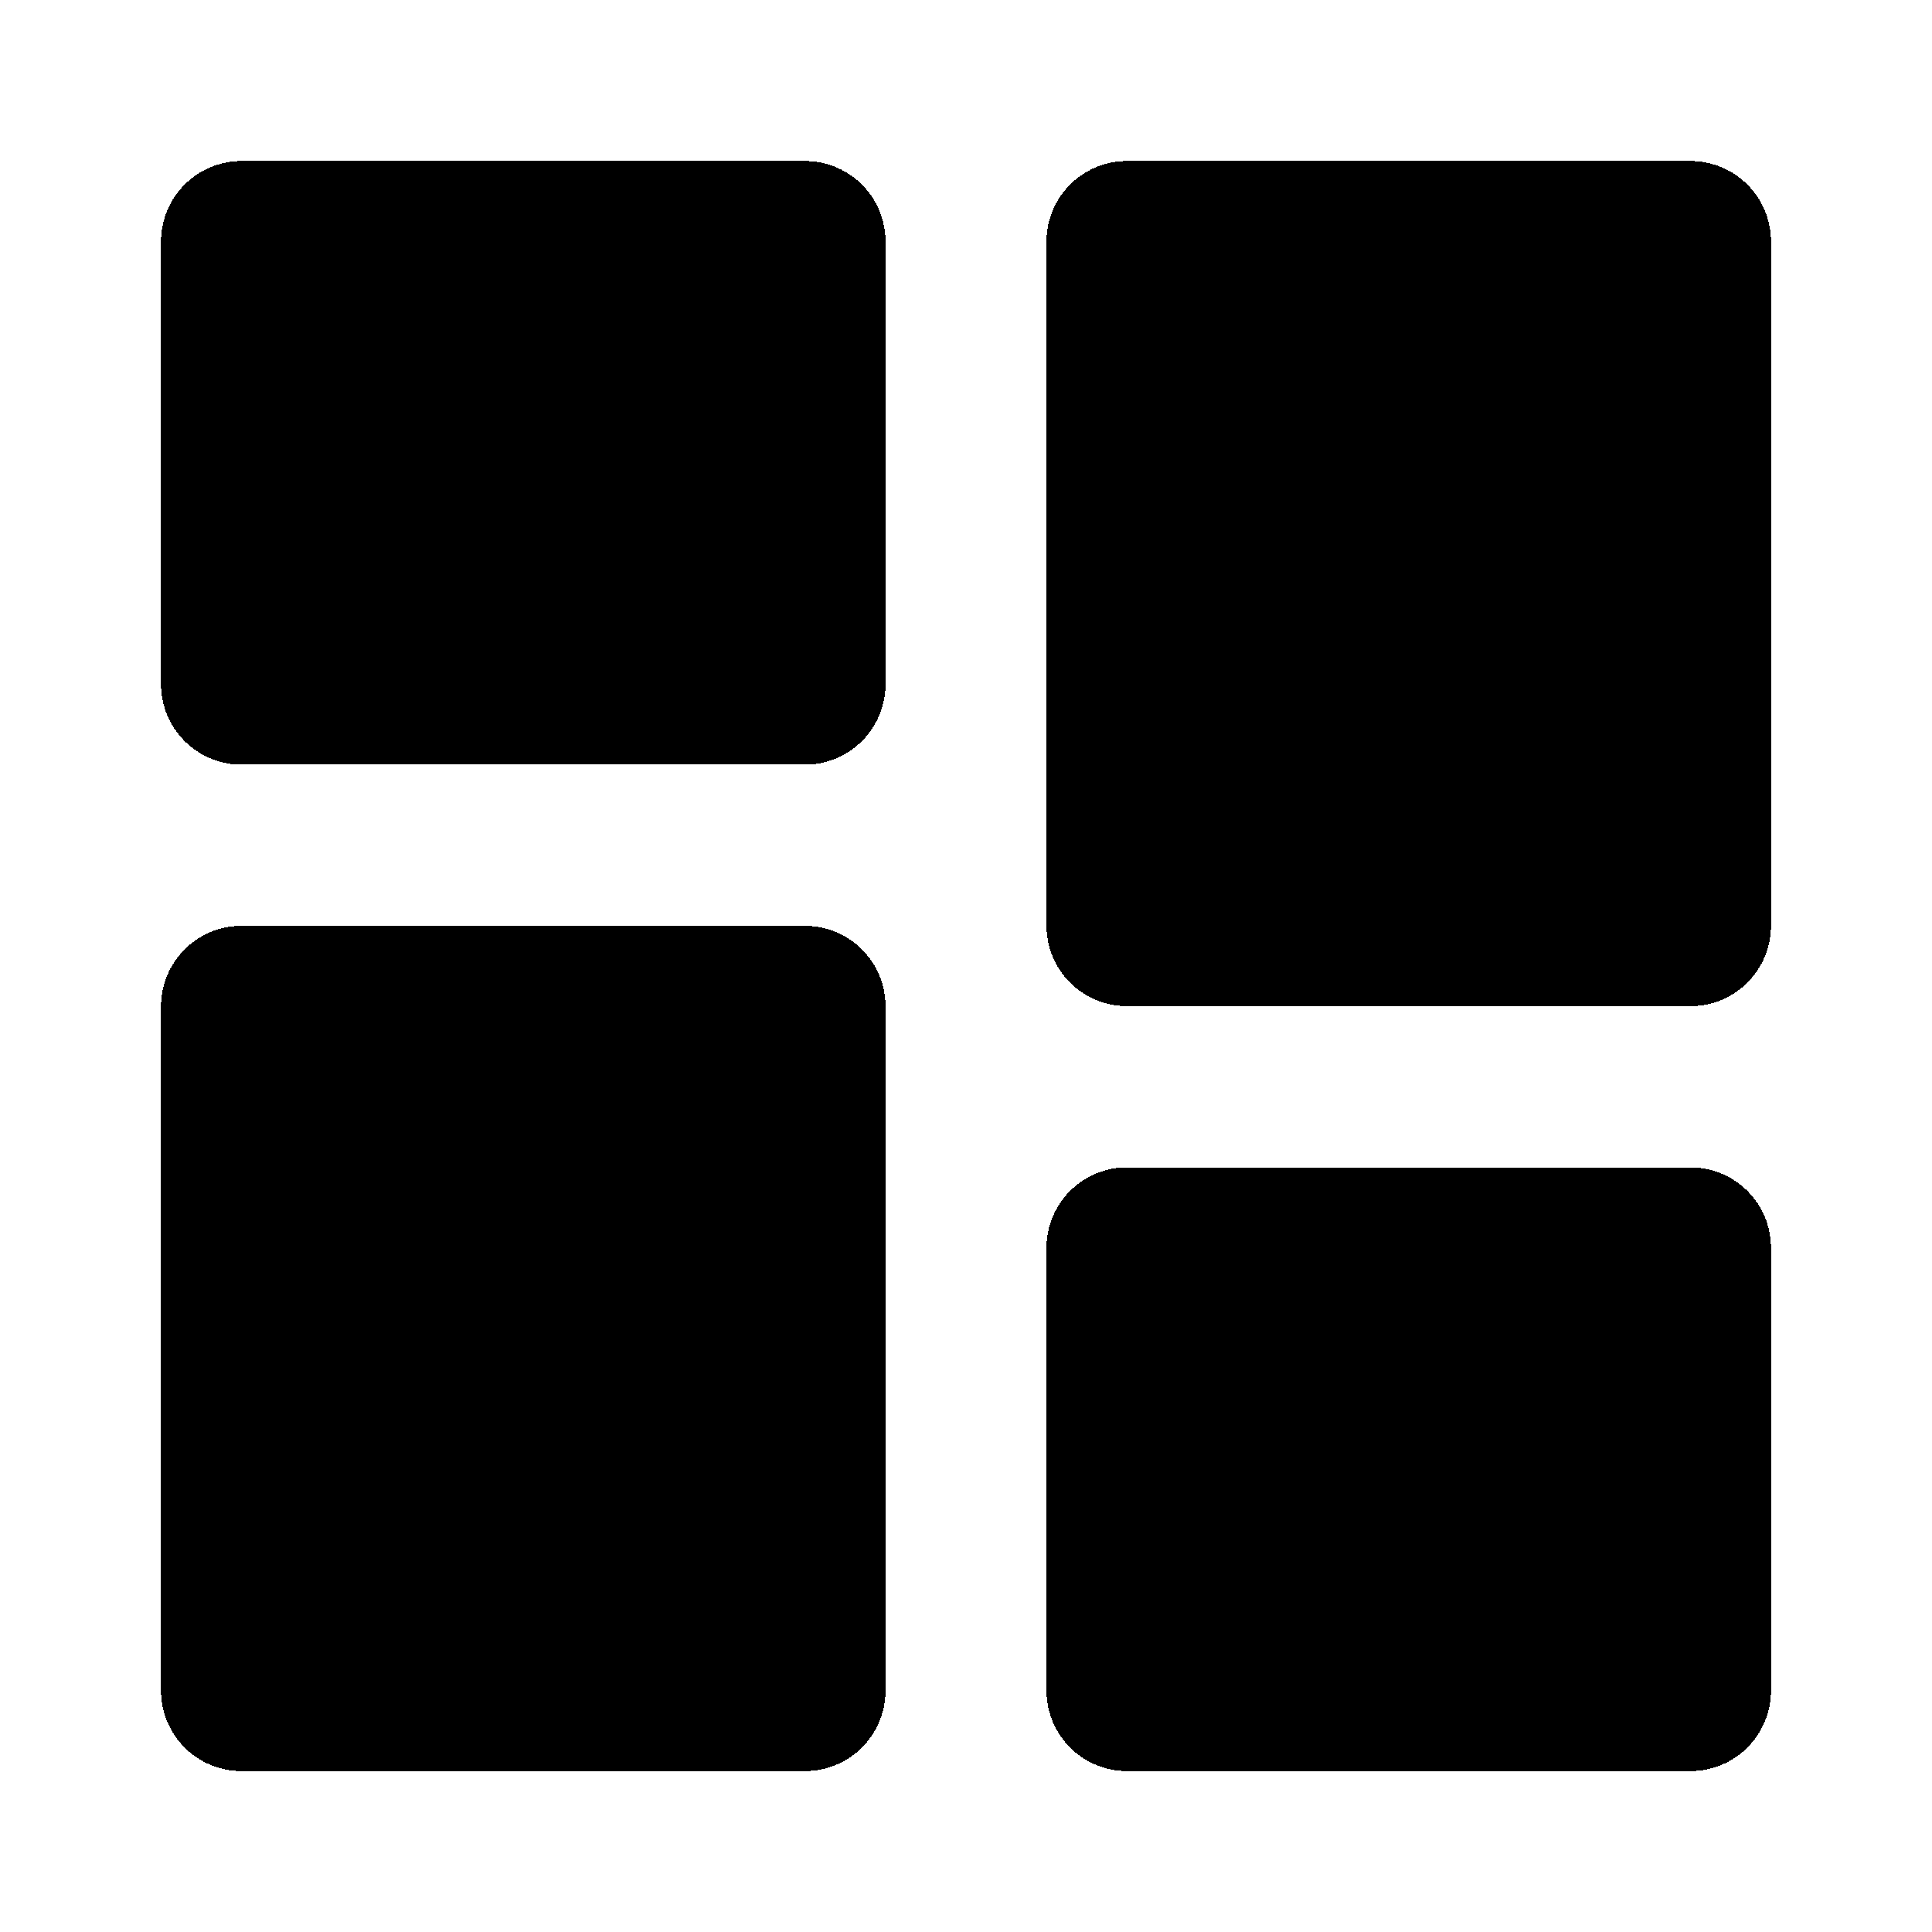
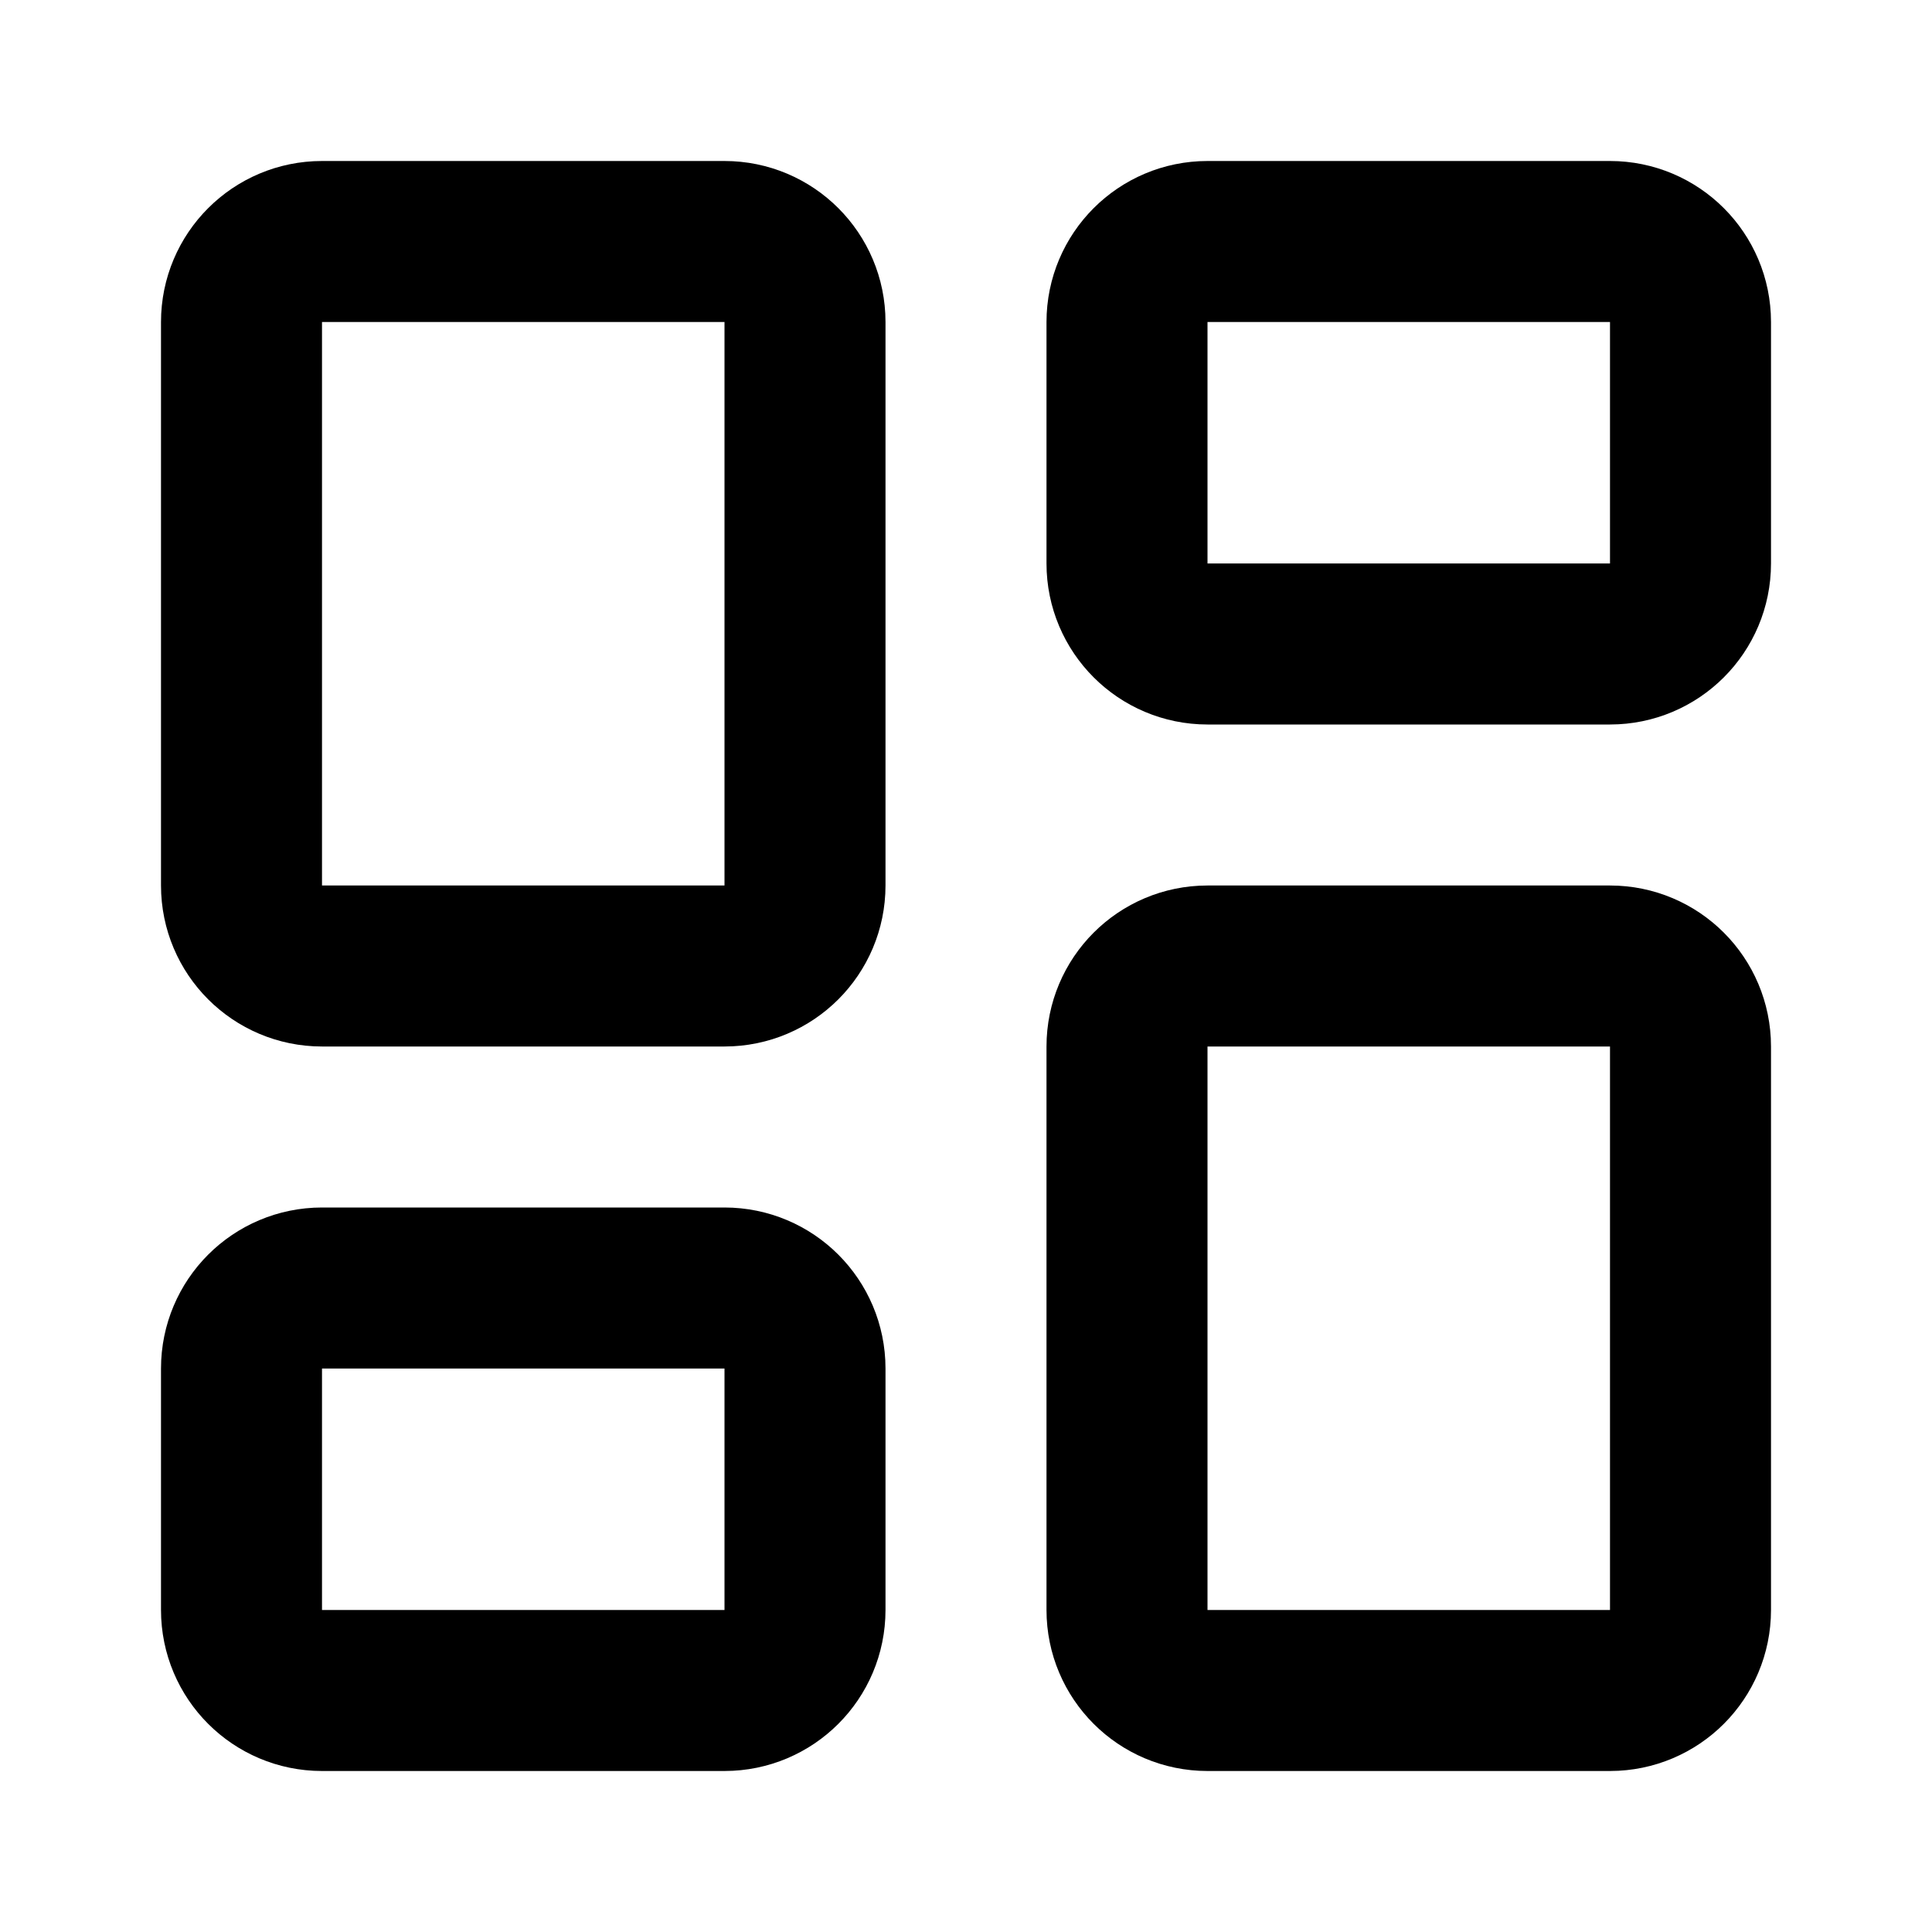
- <svg xmlns="http://www.w3.org/2000/svg" width="16" height="16" viewBox="0 0 16 16" fill="currentColor" shape-rendering="crispEdges">
-   <path d="M6.667 2L2 2L2 5.666L6.667 5.666L6.667 2Z" stroke="currentColor" stroke-width="1.333" stroke-linejoin="round" fill="currentColor" />
-   <path d="M14 10.334L9.333 10.334L9.333 14.001L14 14.001L14 10.334Z" stroke="currentColor" stroke-width="1.333" stroke-linejoin="round" fill="currentColor" />
-   <path d="M14 2L9.333 2L9.333 7.666L14 7.666L14 2Z" stroke="currentColor" stroke-width="1.333" stroke-linejoin="round" fill="currentColor" />
-   <path d="M6.667 8.334L2 8.334L2 14.001L6.667 14.001L6.667 8.334Z" stroke="currentColor" stroke-width="1.333" stroke-linejoin="round" fill="currentColor" />
+ <svg xmlns="http://www.w3.org/2000/svg" width="1em" height="1em" viewBox="0 0 24 24" fill="none" stroke="currentColor" stroke-width="2" stroke-linecap="round" stroke-linejoin="round" data-lucide="layout-dashboard" aria-hidden="true" class="lucide lucide-layout-dashboard">
+   <rect width="7" height="9" x="3" y="3" rx="1" />
+   <rect width="7" height="5" x="14" y="3" rx="1" />
+   <rect width="7" height="9" x="14" y="12" rx="1" />
+   <rect width="7" height="5" x="3" y="16" rx="1" />
</svg>
